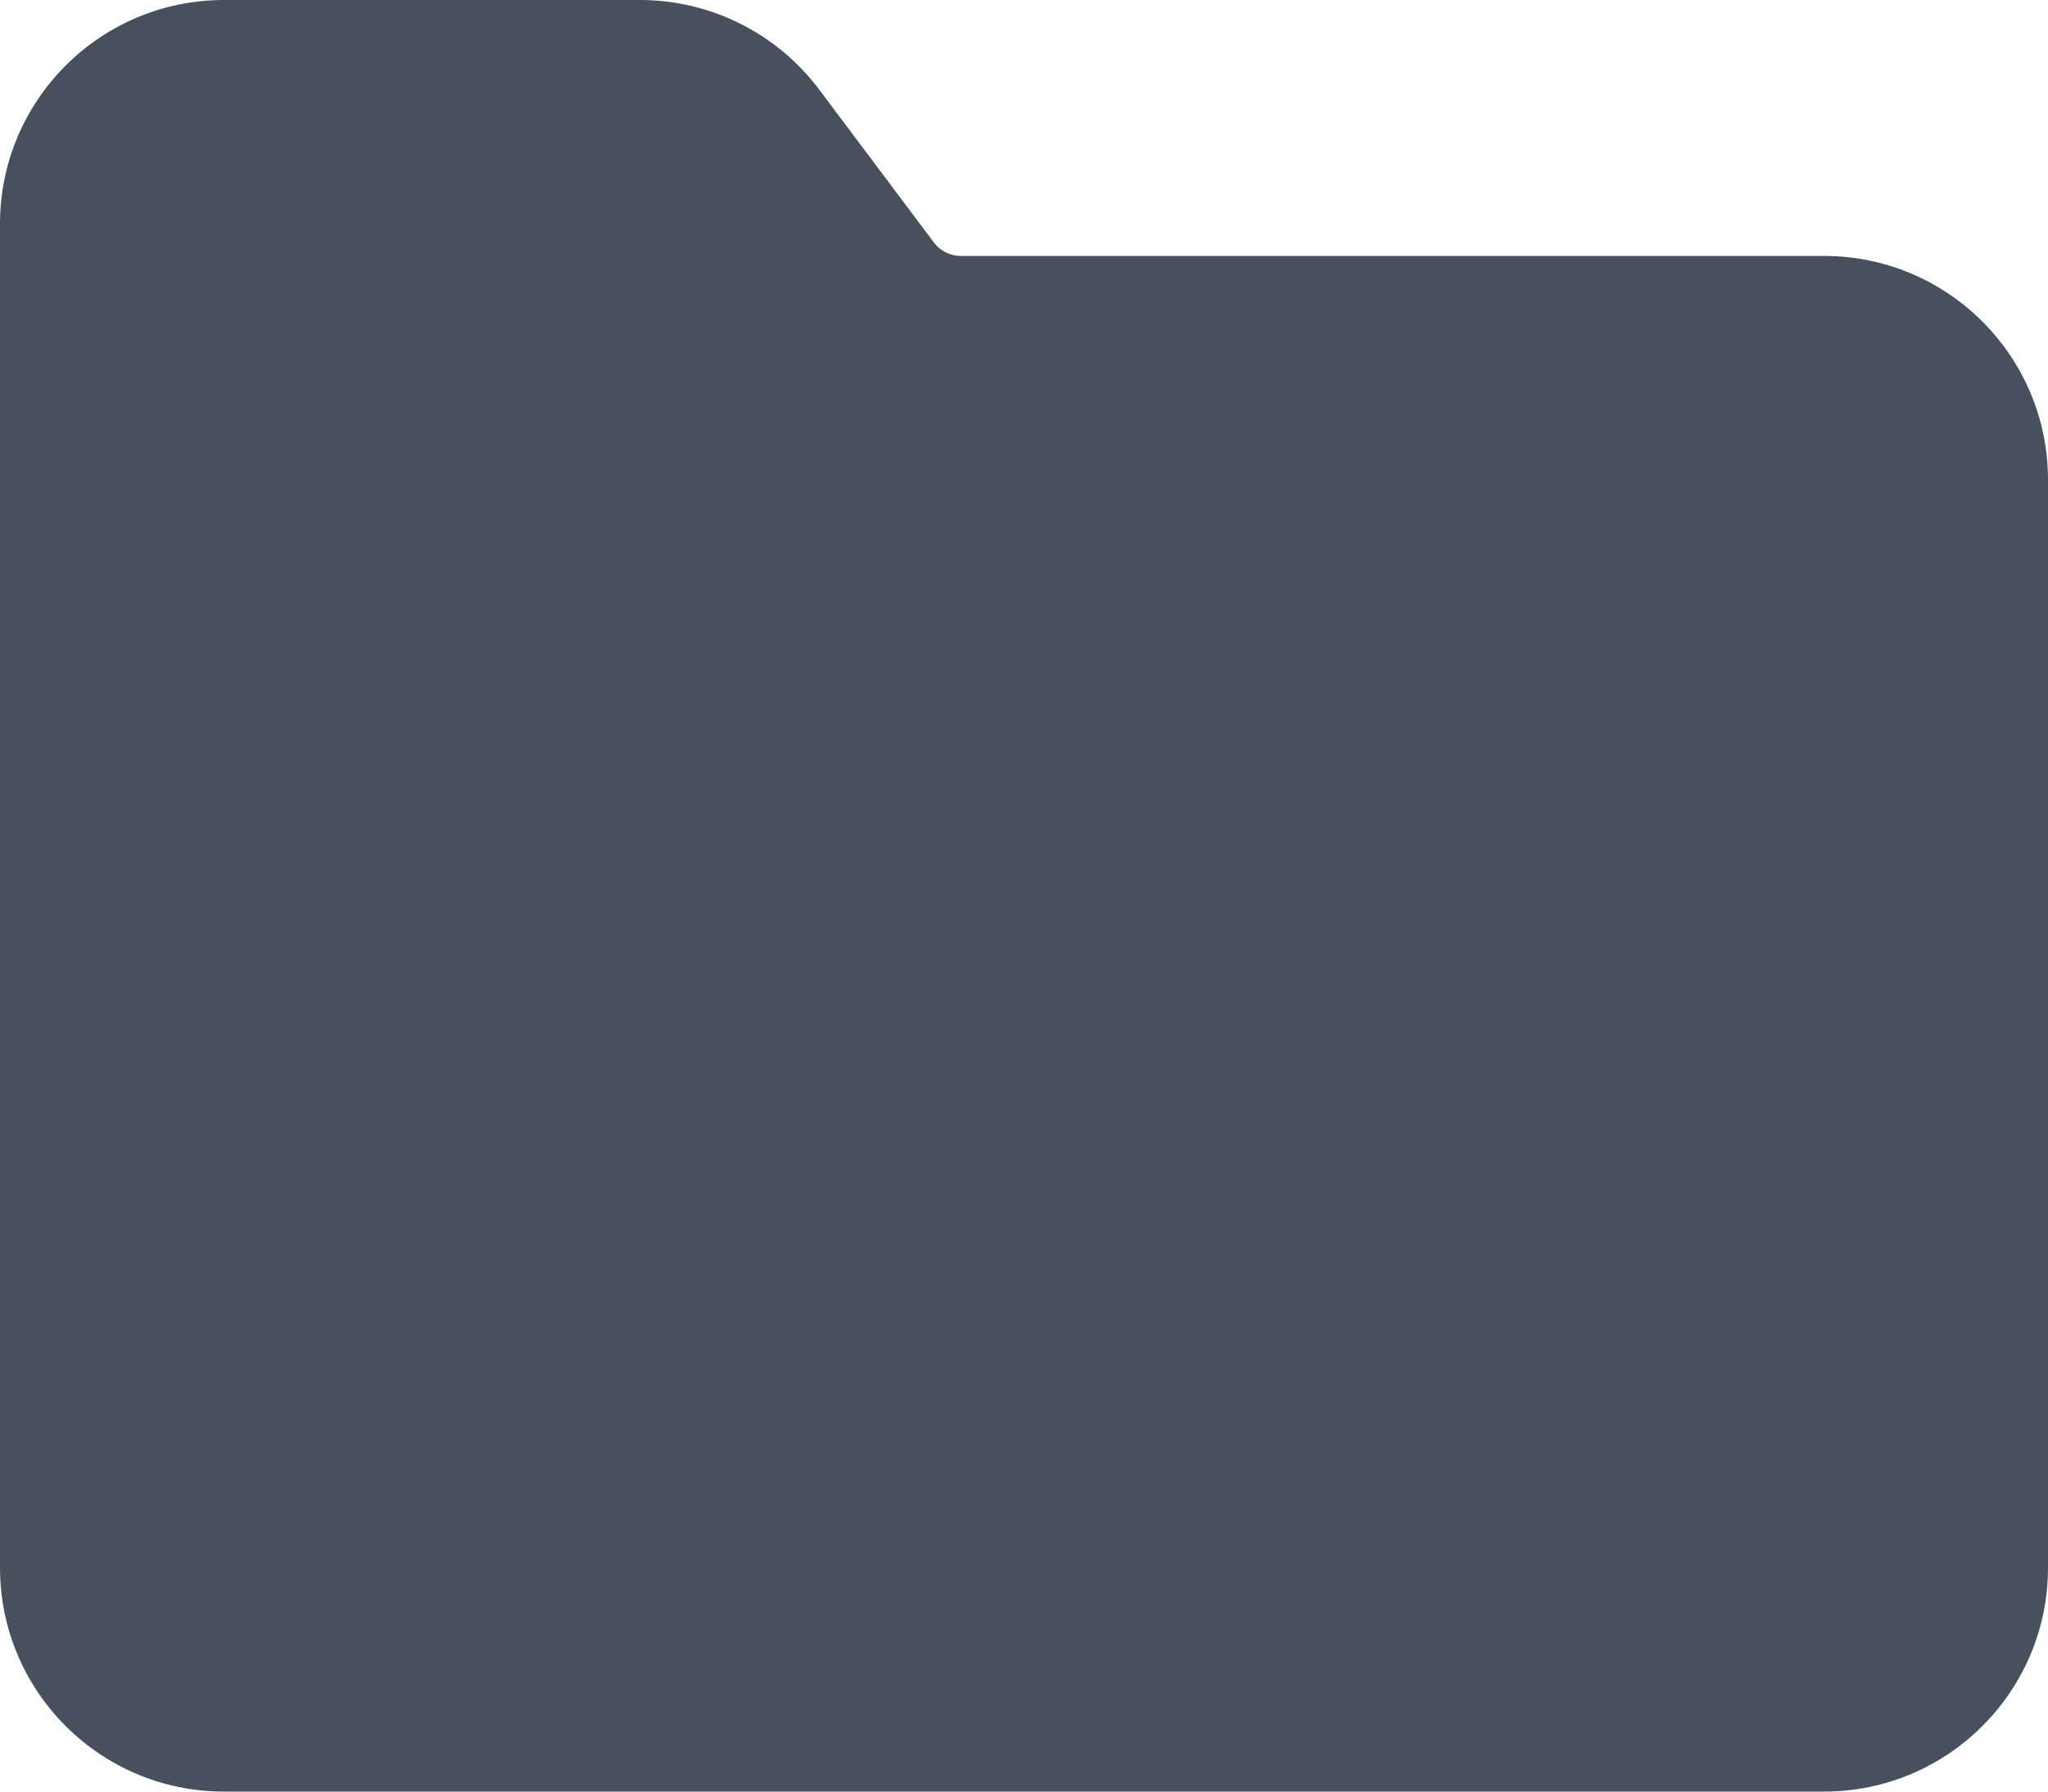
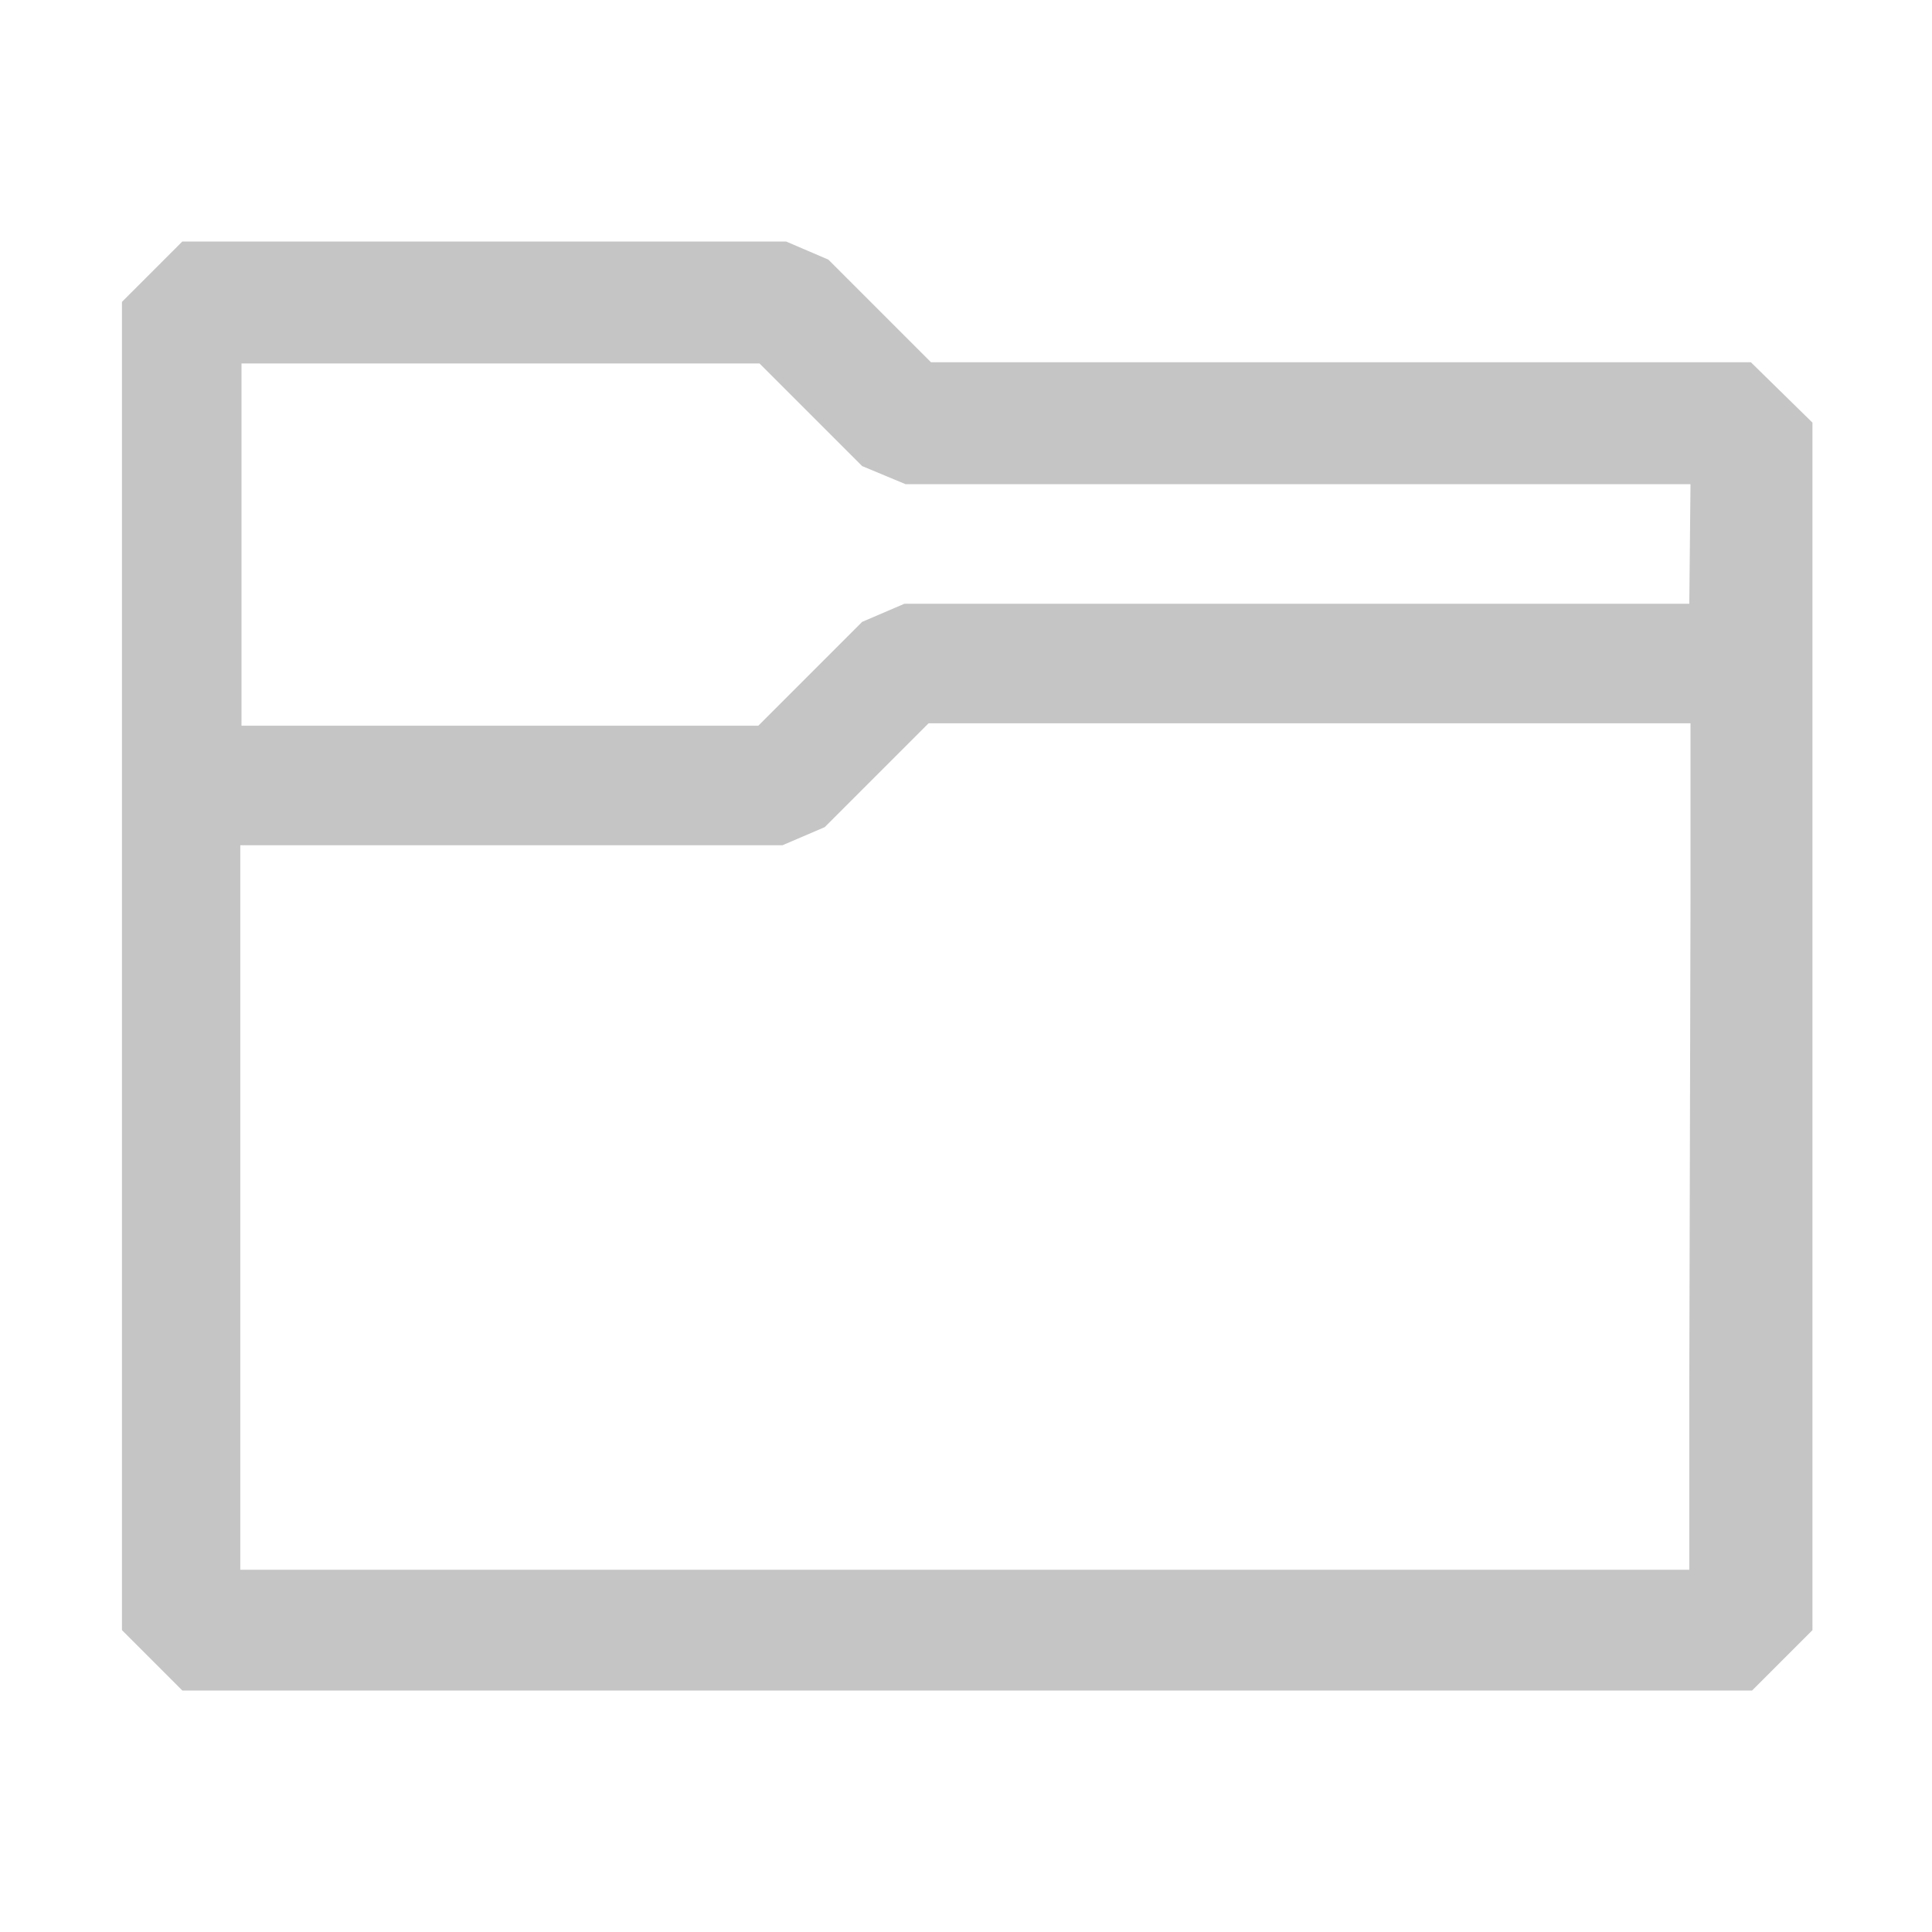
- <svg xmlns="http://www.w3.org/2000/svg" viewBox="0 0 16 14">
-   <defs>
-     <style>.cls-1{fill:#47515d;}</style>
-   </defs>
-   <g id="Layer_2" data-name="Layer 2">
-     <g id="Layer_1-2" data-name="Layer 1">
-       <path class="cls-1" d="M1.75,0A1.75,1.75,0,0,0,0,1.75v10.5A1.75,1.75,0,0,0,1.75,14h12.5A1.75,1.75,0,0,0,16,12.25V3.75A1.75,1.75,0,0,0,14.25,2H7.5a.26.26,0,0,1-.2-.1L6.4.7A1.75,1.75,0,0,0,5,0Z" />
-     </g>
-   </g>
+ <svg xmlns="http://www.w3.org/2000/svg" width="16" height="16" viewBox="0 0 16 16" fill="none">
+   <path d="M14.5 3H7.71L6.86 2.15L6.51 2H1.51L1.01 2.5V6.5V13.5L1.51 14H14.51L15.01 13.5V9V3.5L14.5 3ZM13.99 11.49V13H1.99V11.49V7.49V7H6.48L6.83 6.85L7.69 5.99H14V7.49L13.99 11.49ZM13.99 5H7.49L7.14 5.15L6.28 6.01H2V3.01H6.29L7.14 3.86L7.5 4.01H14L13.99 5Z" fill="#C5C5C5" />
</svg>
